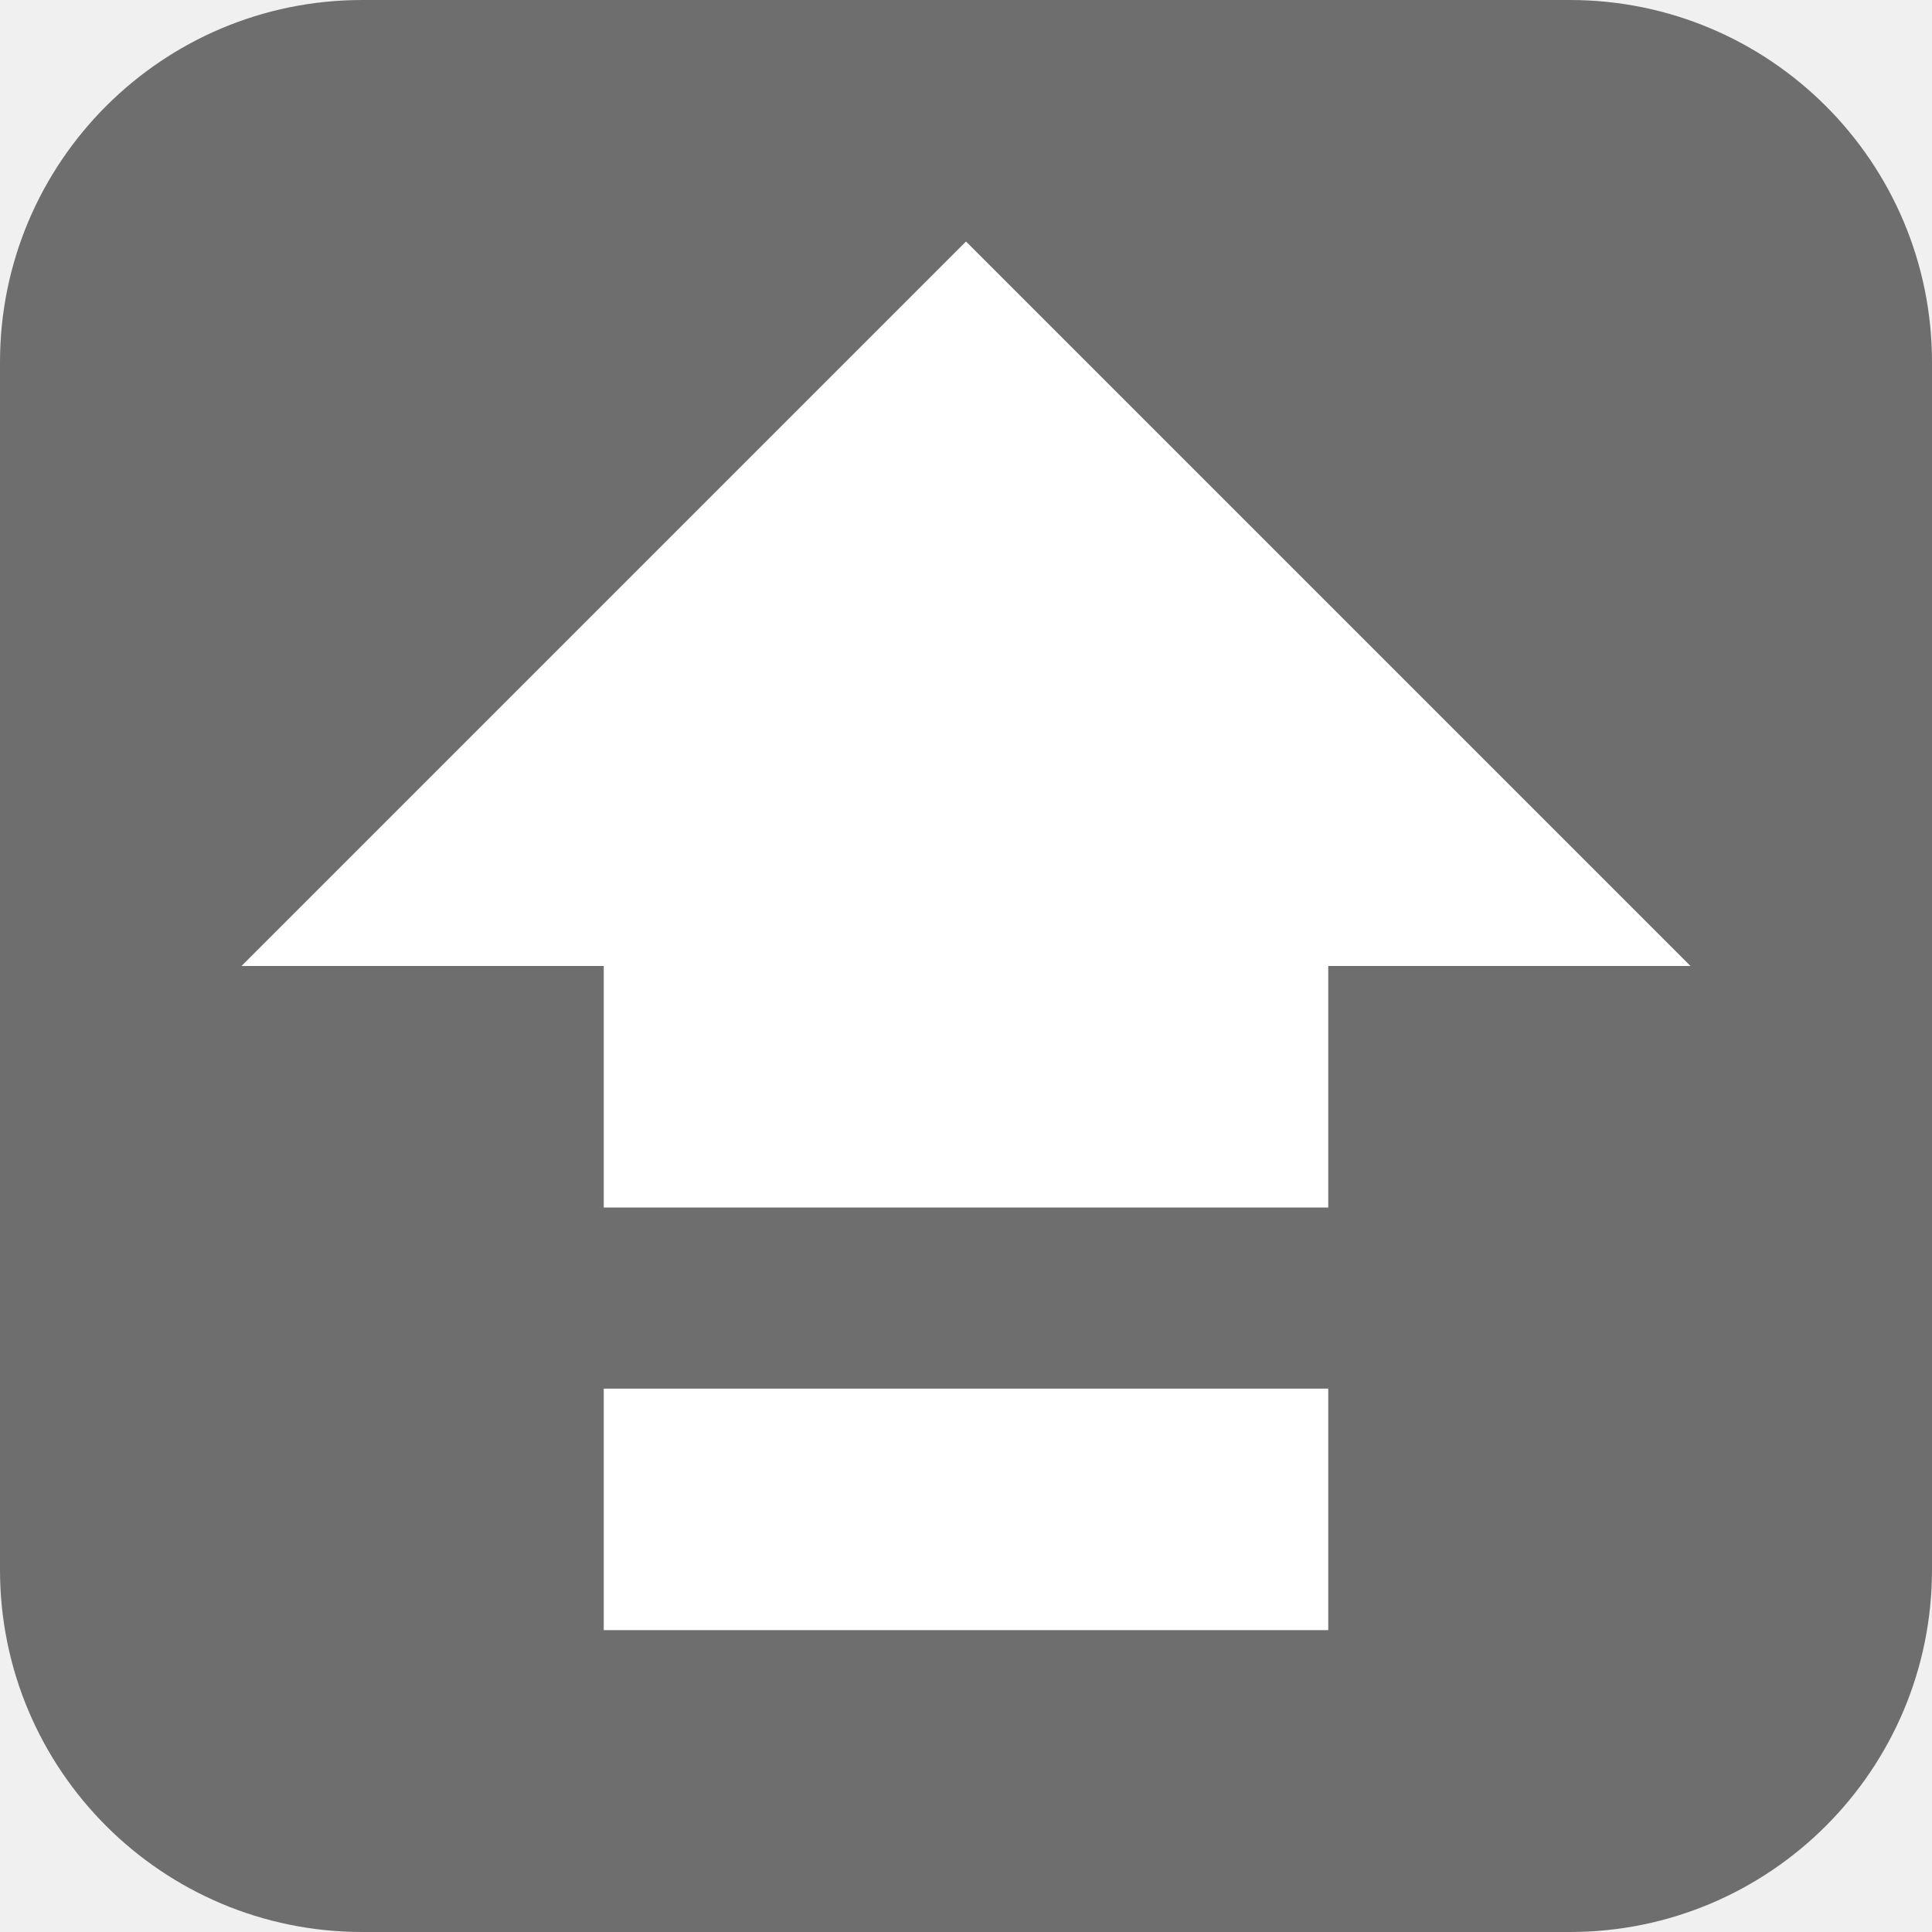
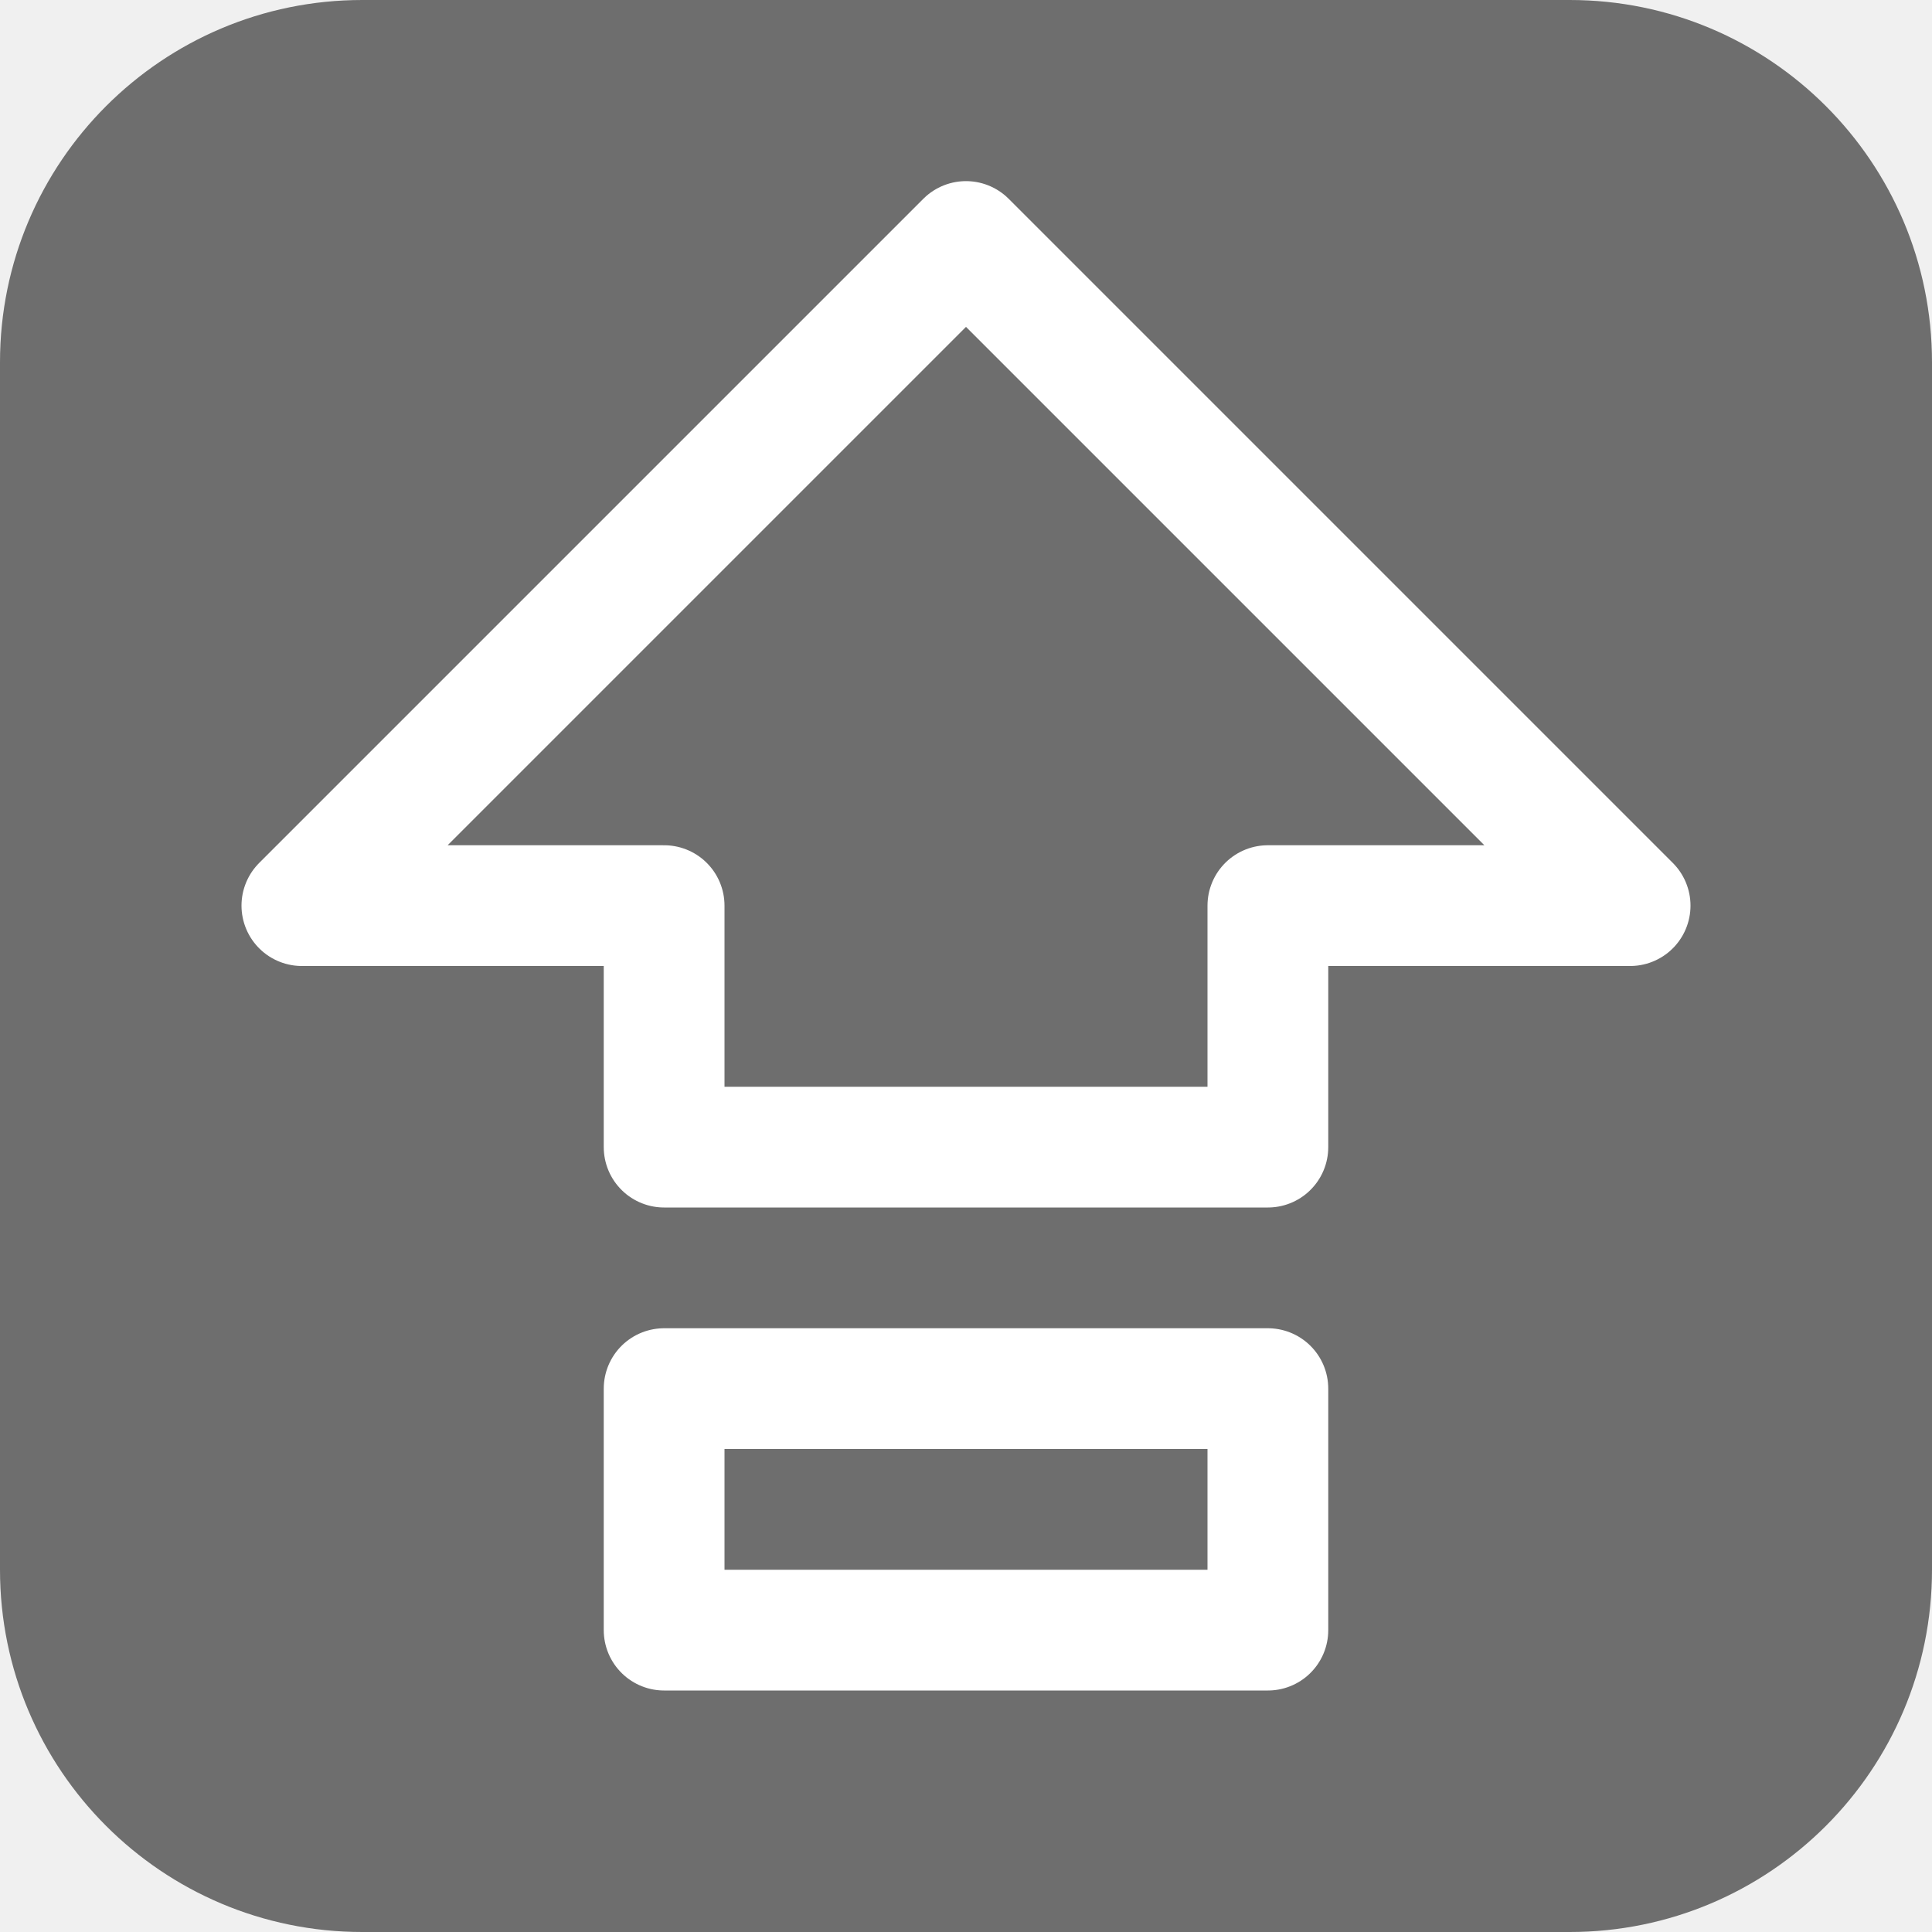
<svg xmlns="http://www.w3.org/2000/svg" width="16" height="16" viewBox="0 0 16 16">
  <g fill="none" fill-rule="evenodd">
    <rect width="16" height="16" fill="#6E6E6E" rx="3" />
-     <rect width="6" height="2" x="5" y="11.5" fill="#FFF" />
-     <path fill="#FFF" d="M2,8 L8,2 L14,8 L11,8 L11,10 L5,10 L5,8 L2,8 Z" />
+     <rect width="5" height="2" x="5.5" y="11.5" stroke="#FFF" stroke-linejoin="round" />
+     <path stroke="#FFF" stroke-linejoin="round" d="M2.5,7.5 L8,2 L13.5,7.5 L10.5,7.5 L10.5,9.5 L5.5,9.5 L5.5,7.5 L2.5,7.5 Z" />
  </g>
</svg>
